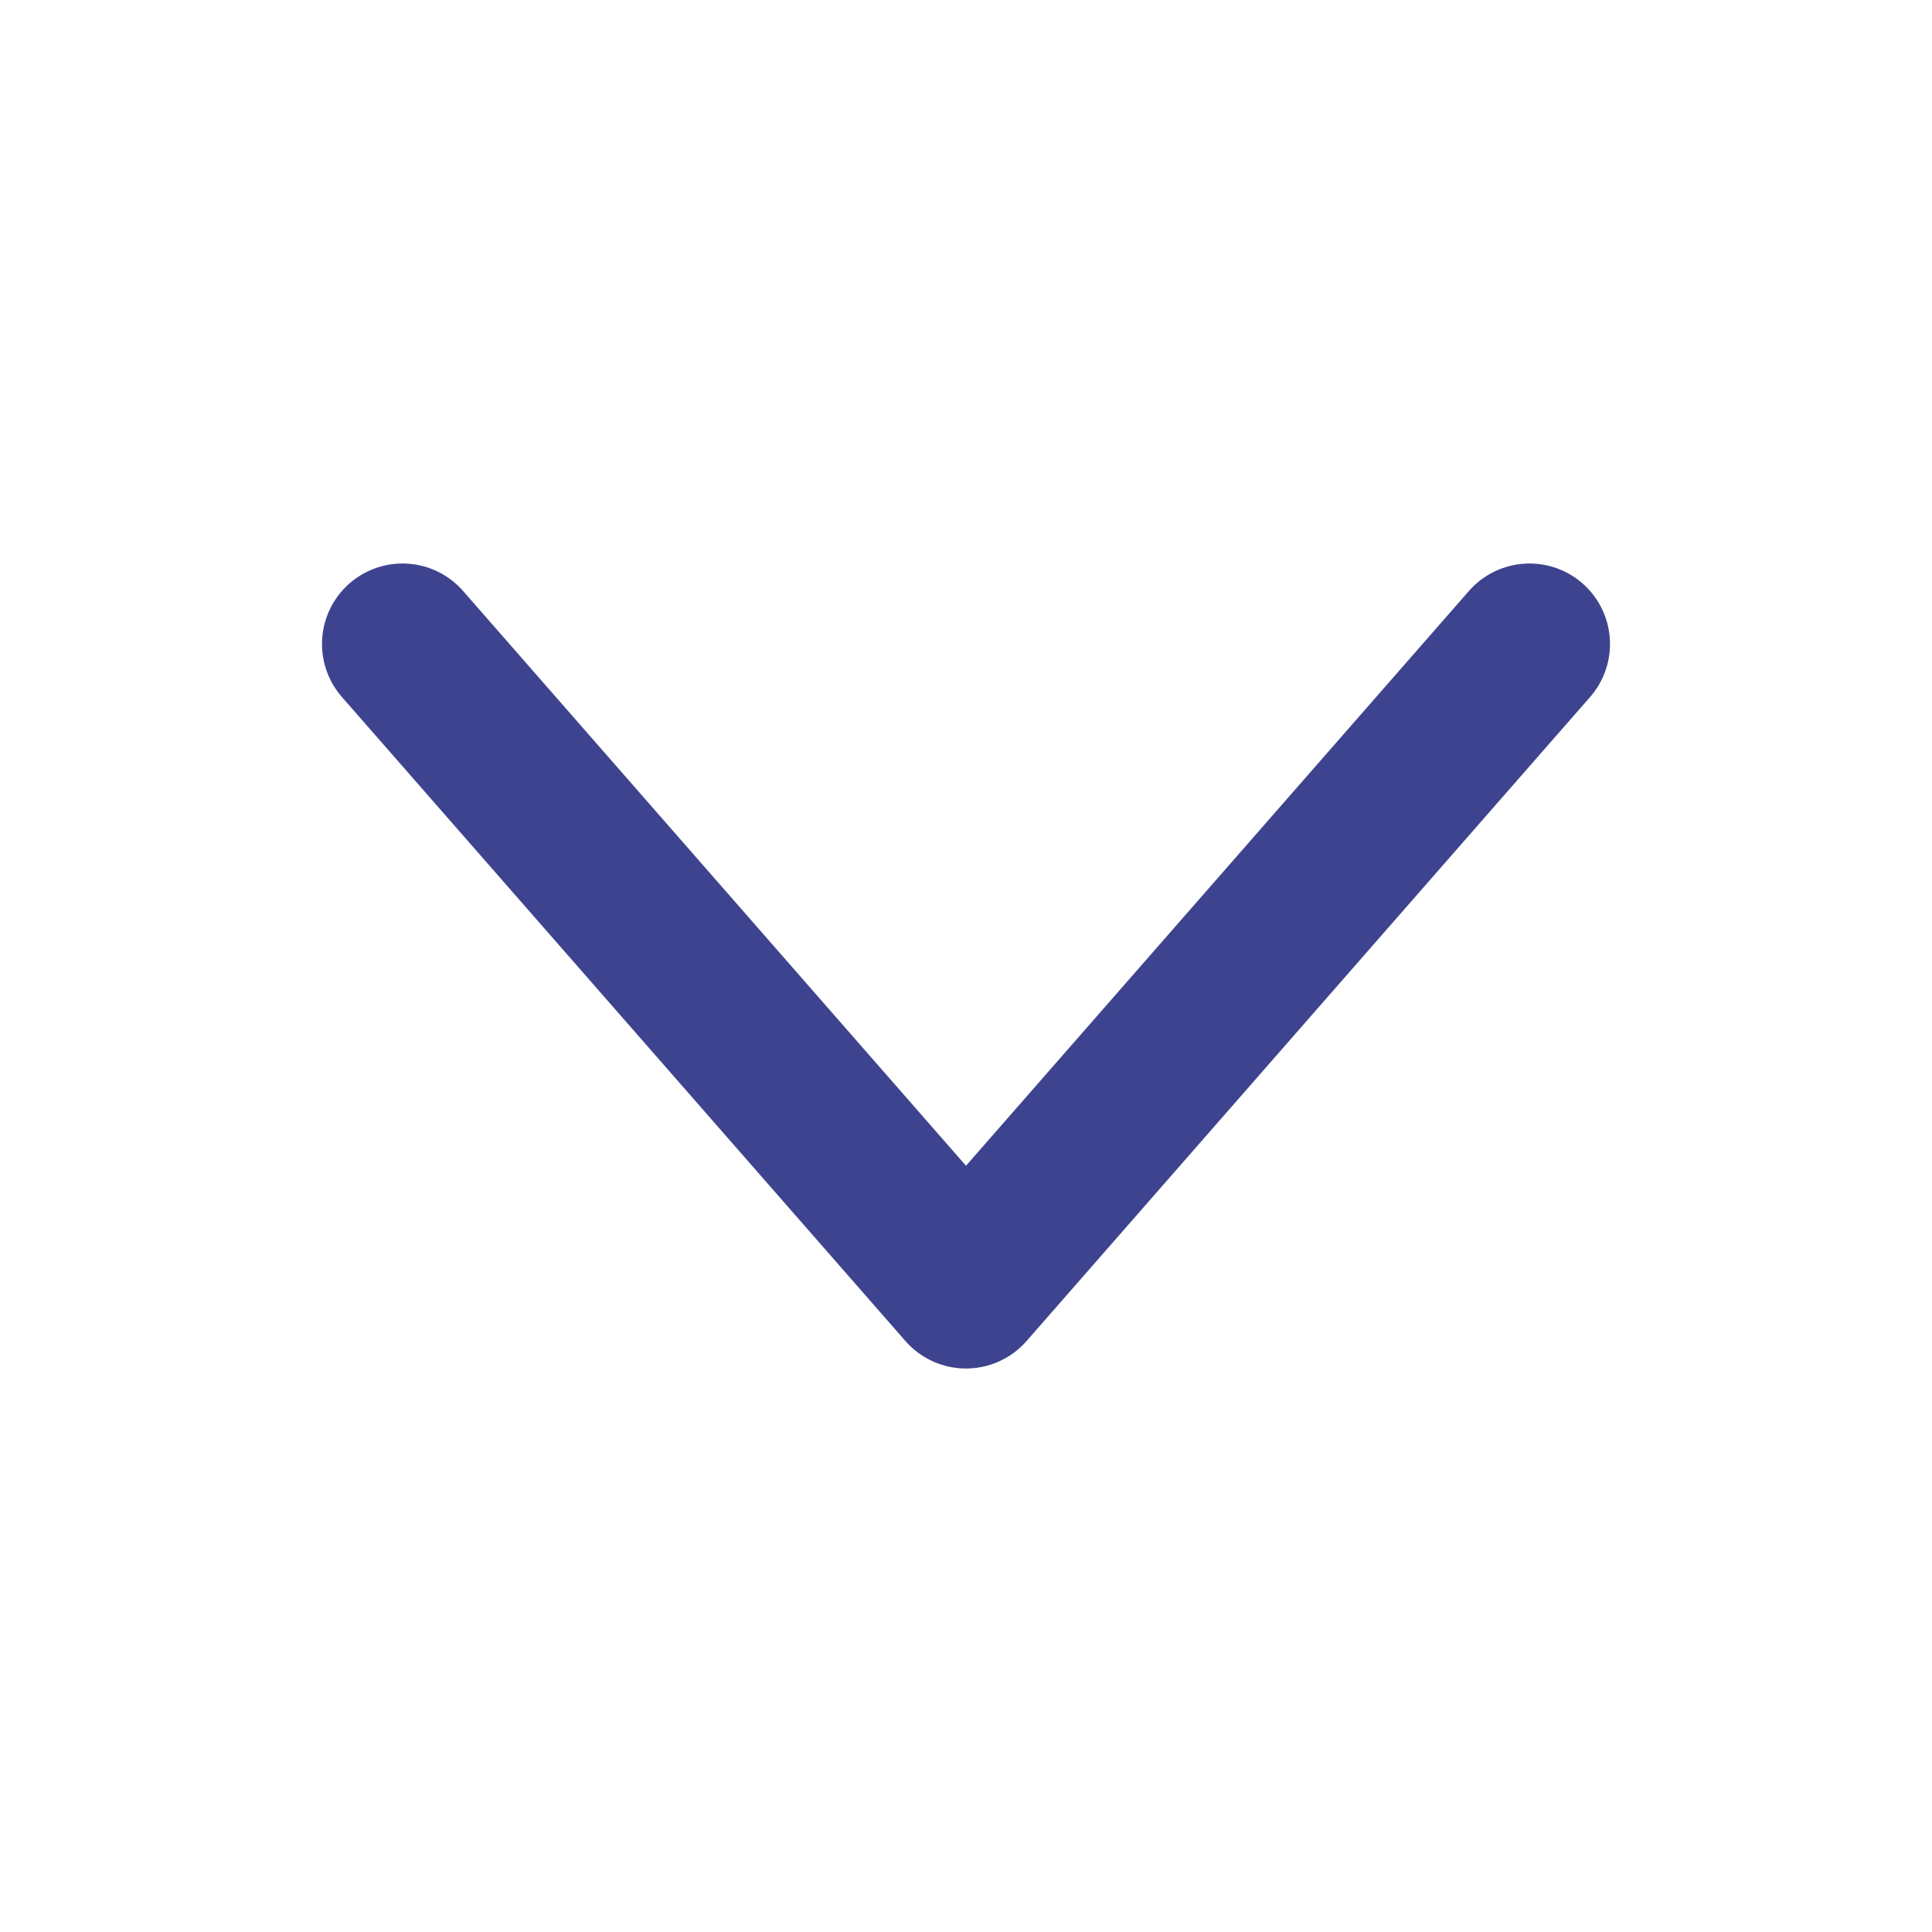
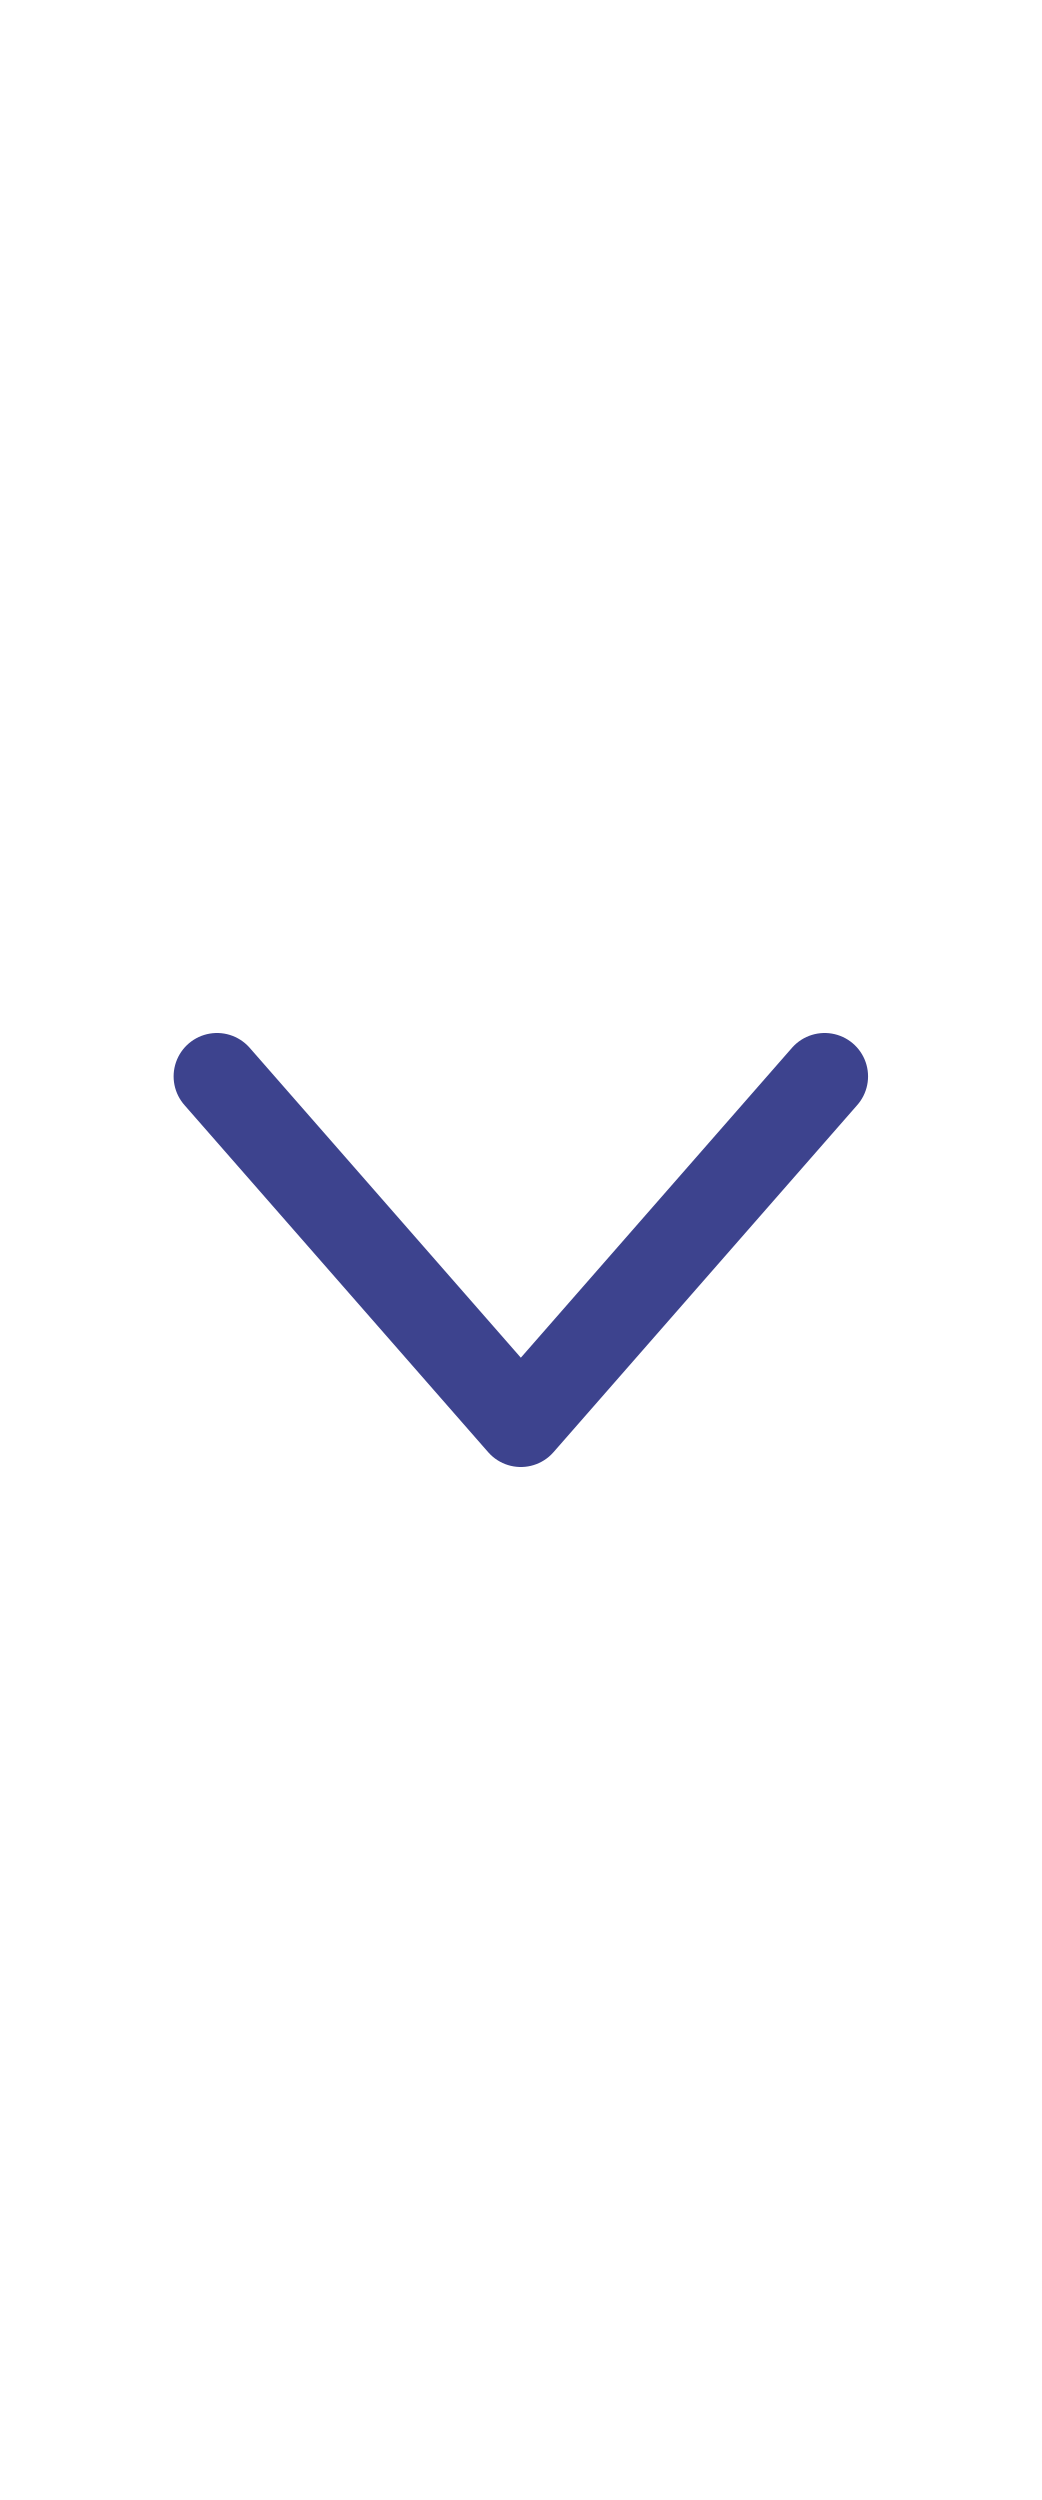
- <svg xmlns="http://www.w3.org/2000/svg" width="24" height="24" viewBox="0 0 24 24" fill="none">
+ <svg xmlns="http://www.w3.org/2000/svg" width="10" height="24" viewBox="0 0 24 24" fill="none">
  <path d="M19 8L12 16L5 8" stroke="#3d438e" stroke-width="2" stroke-linecap="round" stroke-linejoin="round" />
</svg>
